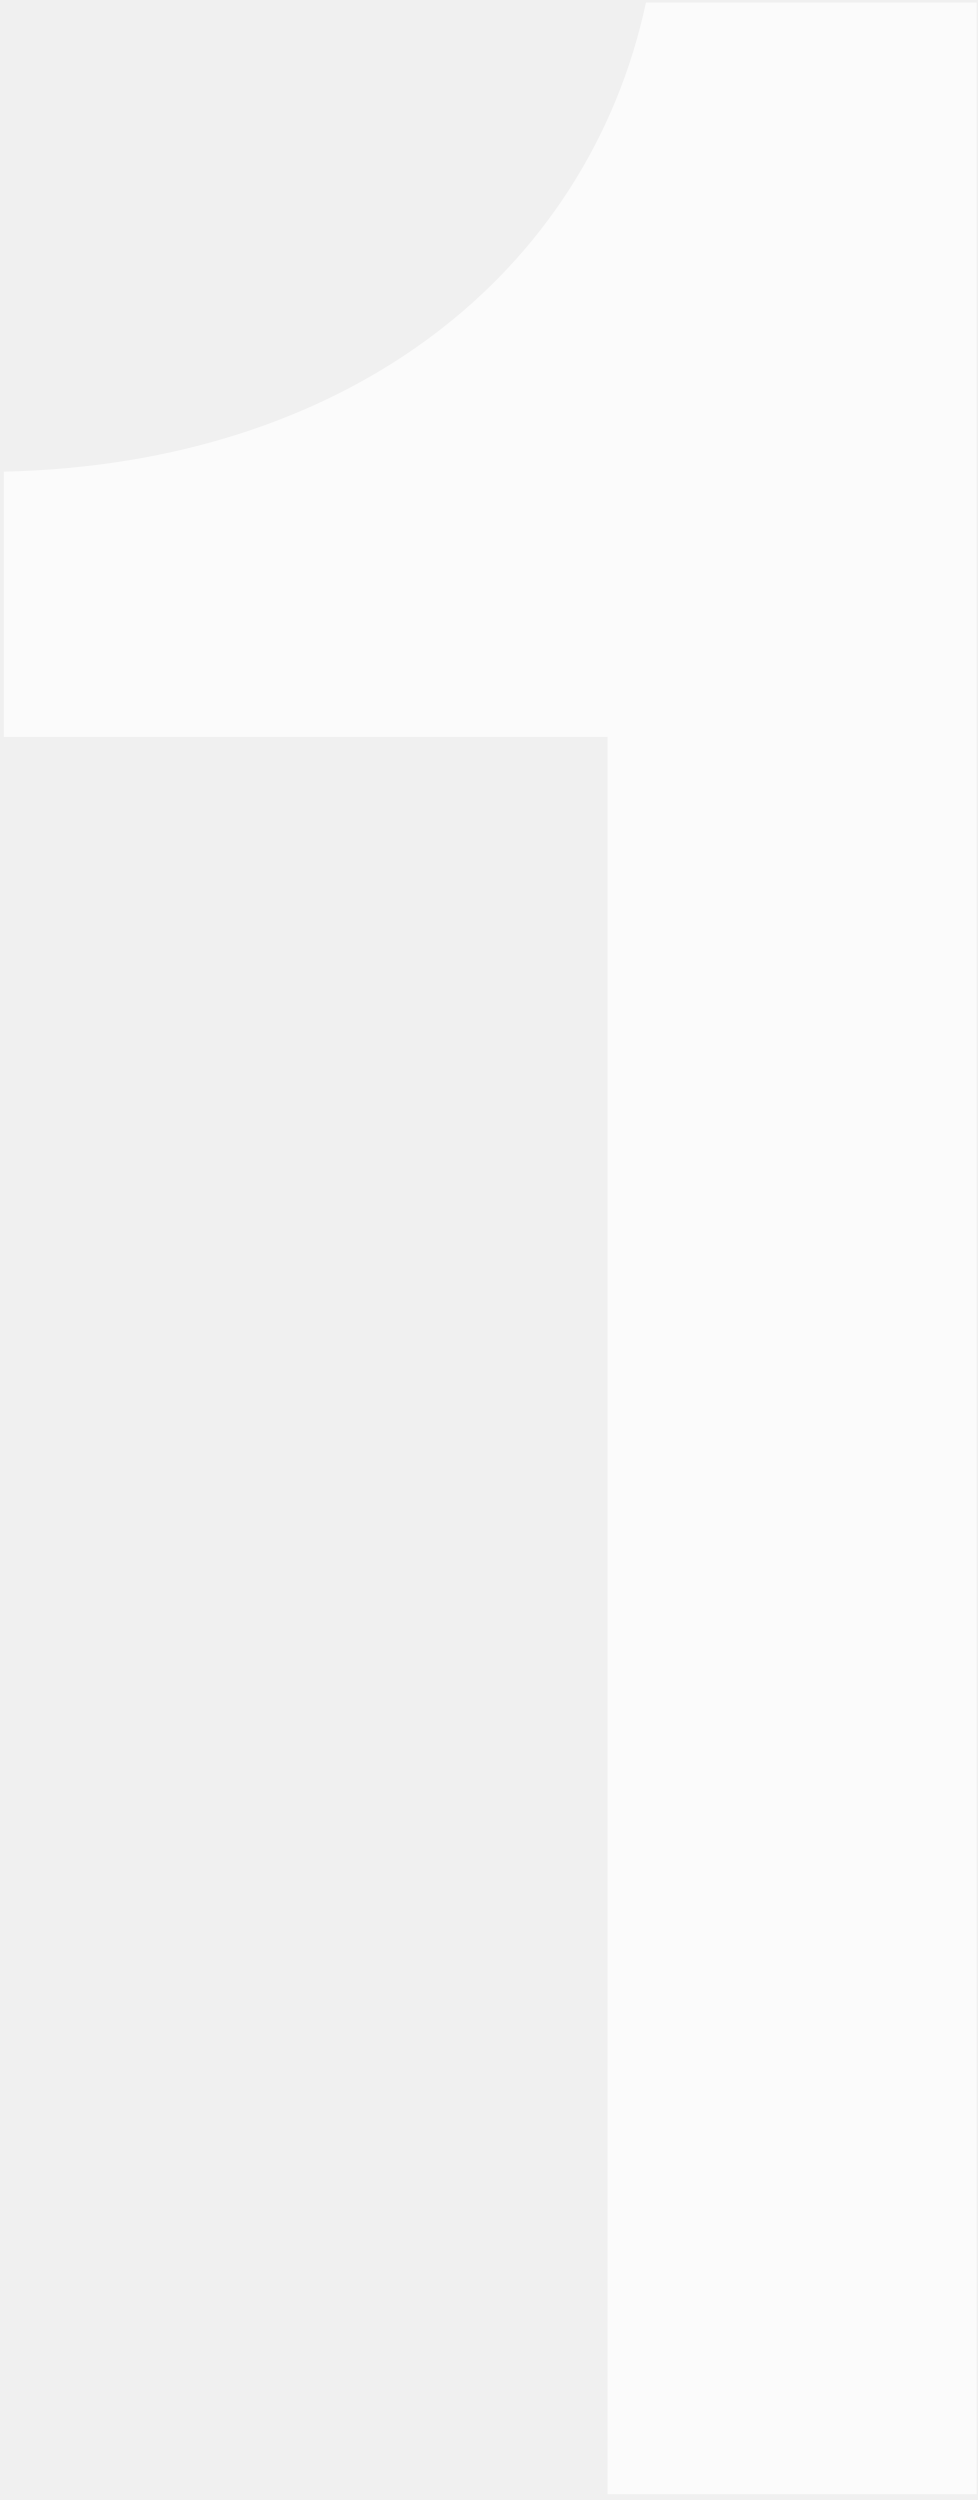
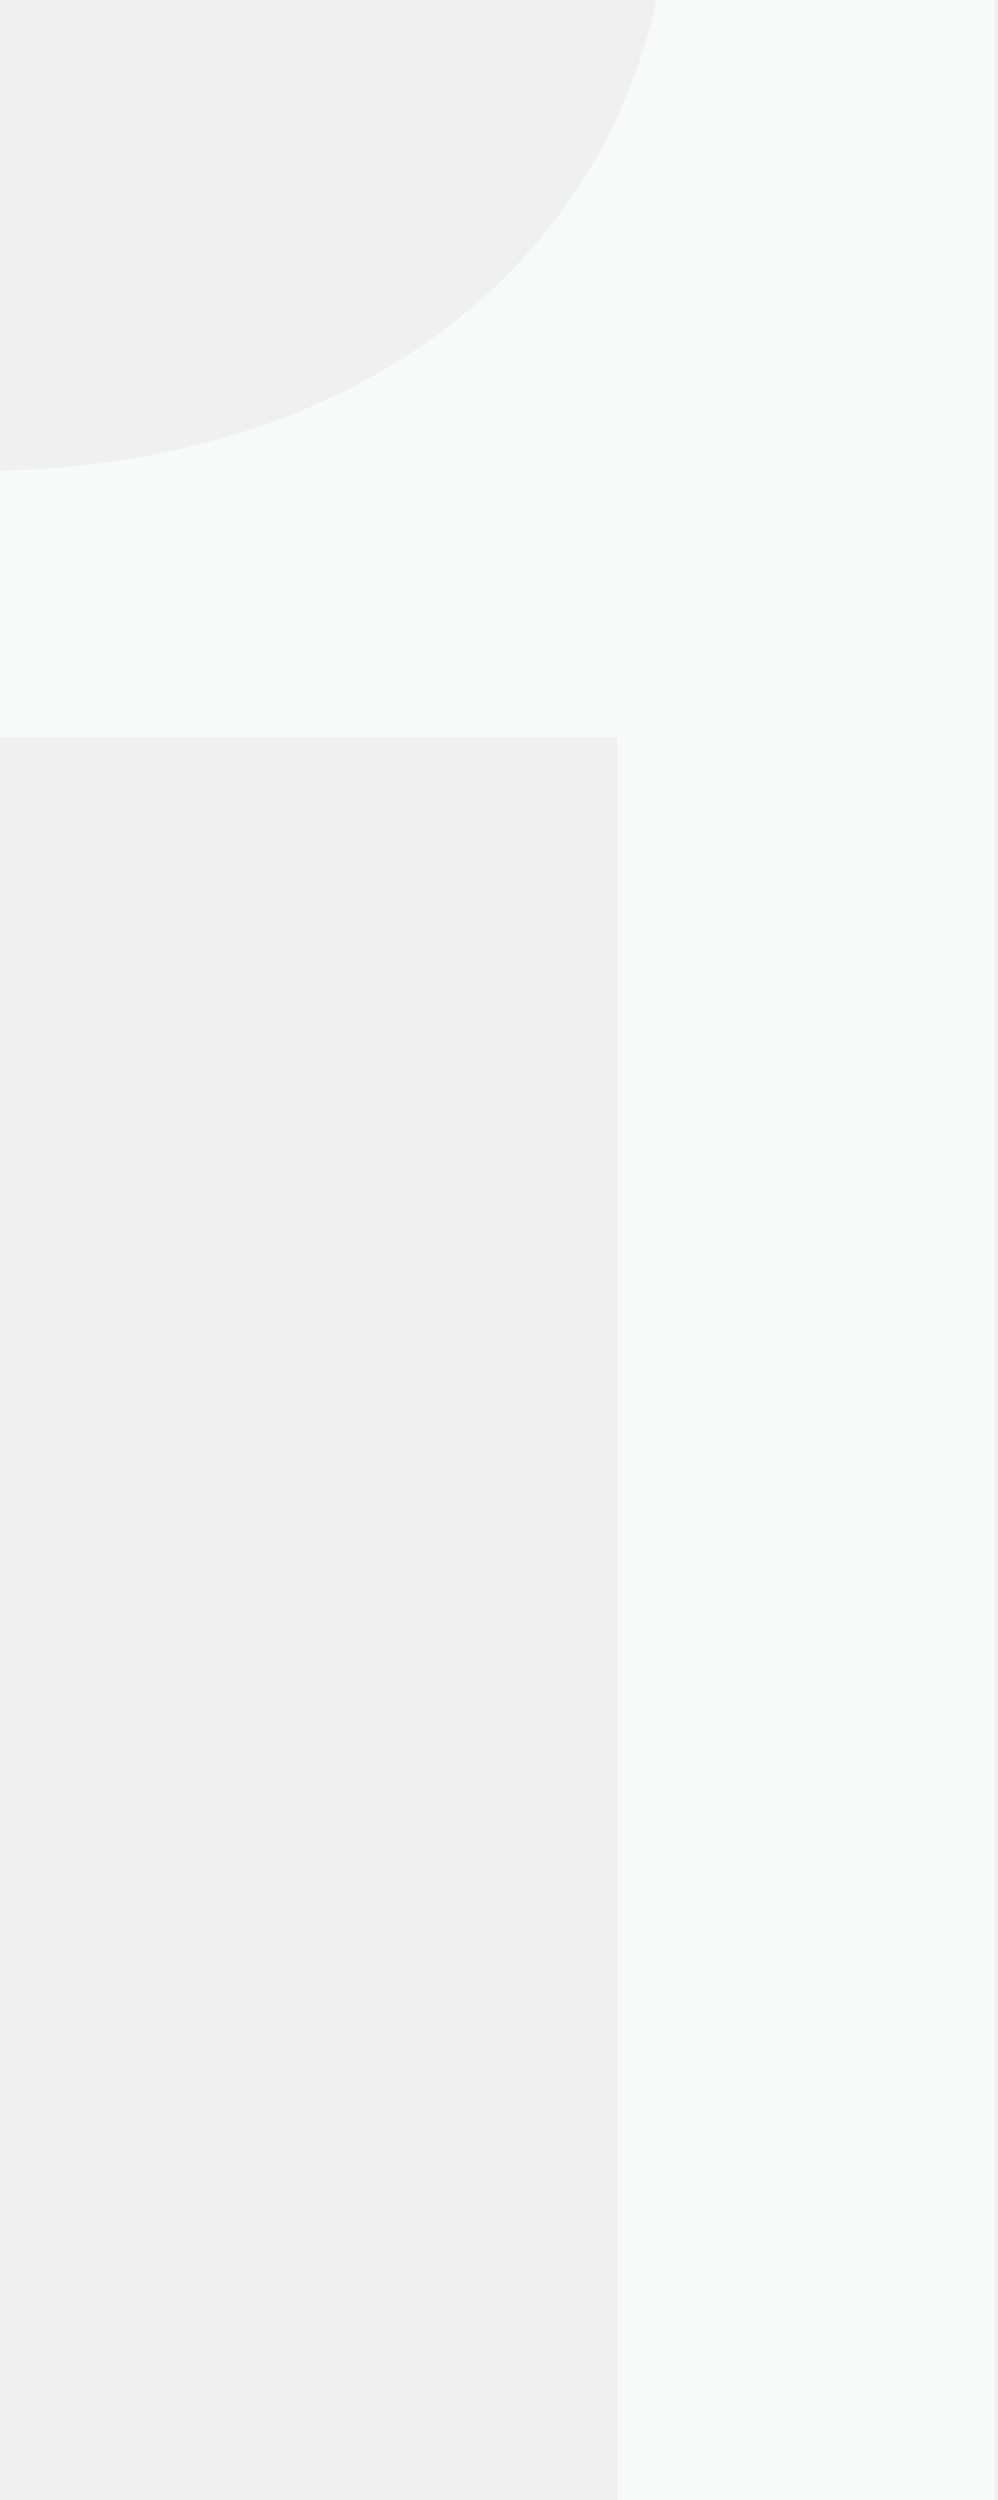
- <svg xmlns="http://www.w3.org/2000/svg" width="138" height="353" viewBox="0 0 138 353" fill="none">
-   <path d="M137.901 352.184V0.357H91.208C83.064 38.363 49.402 65.51 0.537 66.596V104.059H85.779V352.184H137.901Z" fill="white" fill-opacity="0.7" />
+ <svg xmlns="http://www.w3.org/2000/svg" width="87" height="218" viewBox="0 0 87 218" fill="none">
+   <g filter="url(#filter0_d_11_160)">
+     <path d="M86.725 218V0H57.245C52.103 23.549 30.851 40.37 0 41.043V64.256H53.817V218H86.725Z" fill="#F8FAFA" />
+   </g>
+   <defs>
+     <filter id="filter0_d_11_160" x="0" y="0" width="86.725" height="218" filterUnits="userSpaceOnUse" color-interpolation-filters="sRGB">
+       <feFlood flood-opacity="0" result="BackgroundImageFix" />
+       <feColorMatrix in="SourceAlpha" type="matrix" values="0 0 0 0 0 0 0 0 0 0 0 0 0 0 0 0 0 0 127 0" result="hardAlpha" />
+       <feOffset />
+       <feComposite in2="hardAlpha" operator="out" />
+       <feColorMatrix type="matrix" values="0 0 0 0 1 0 0 0 0 1 0 0 0 0 1 0 0 0 0.01 0" />
+       <feBlend mode="normal" in2="BackgroundImageFix" result="effect1_dropShadow_11_160" />
+       <feBlend mode="normal" in="SourceGraphic" in2="effect1_dropShadow_11_160" result="shape" />
+     </filter>
+   </defs>
</svg>
